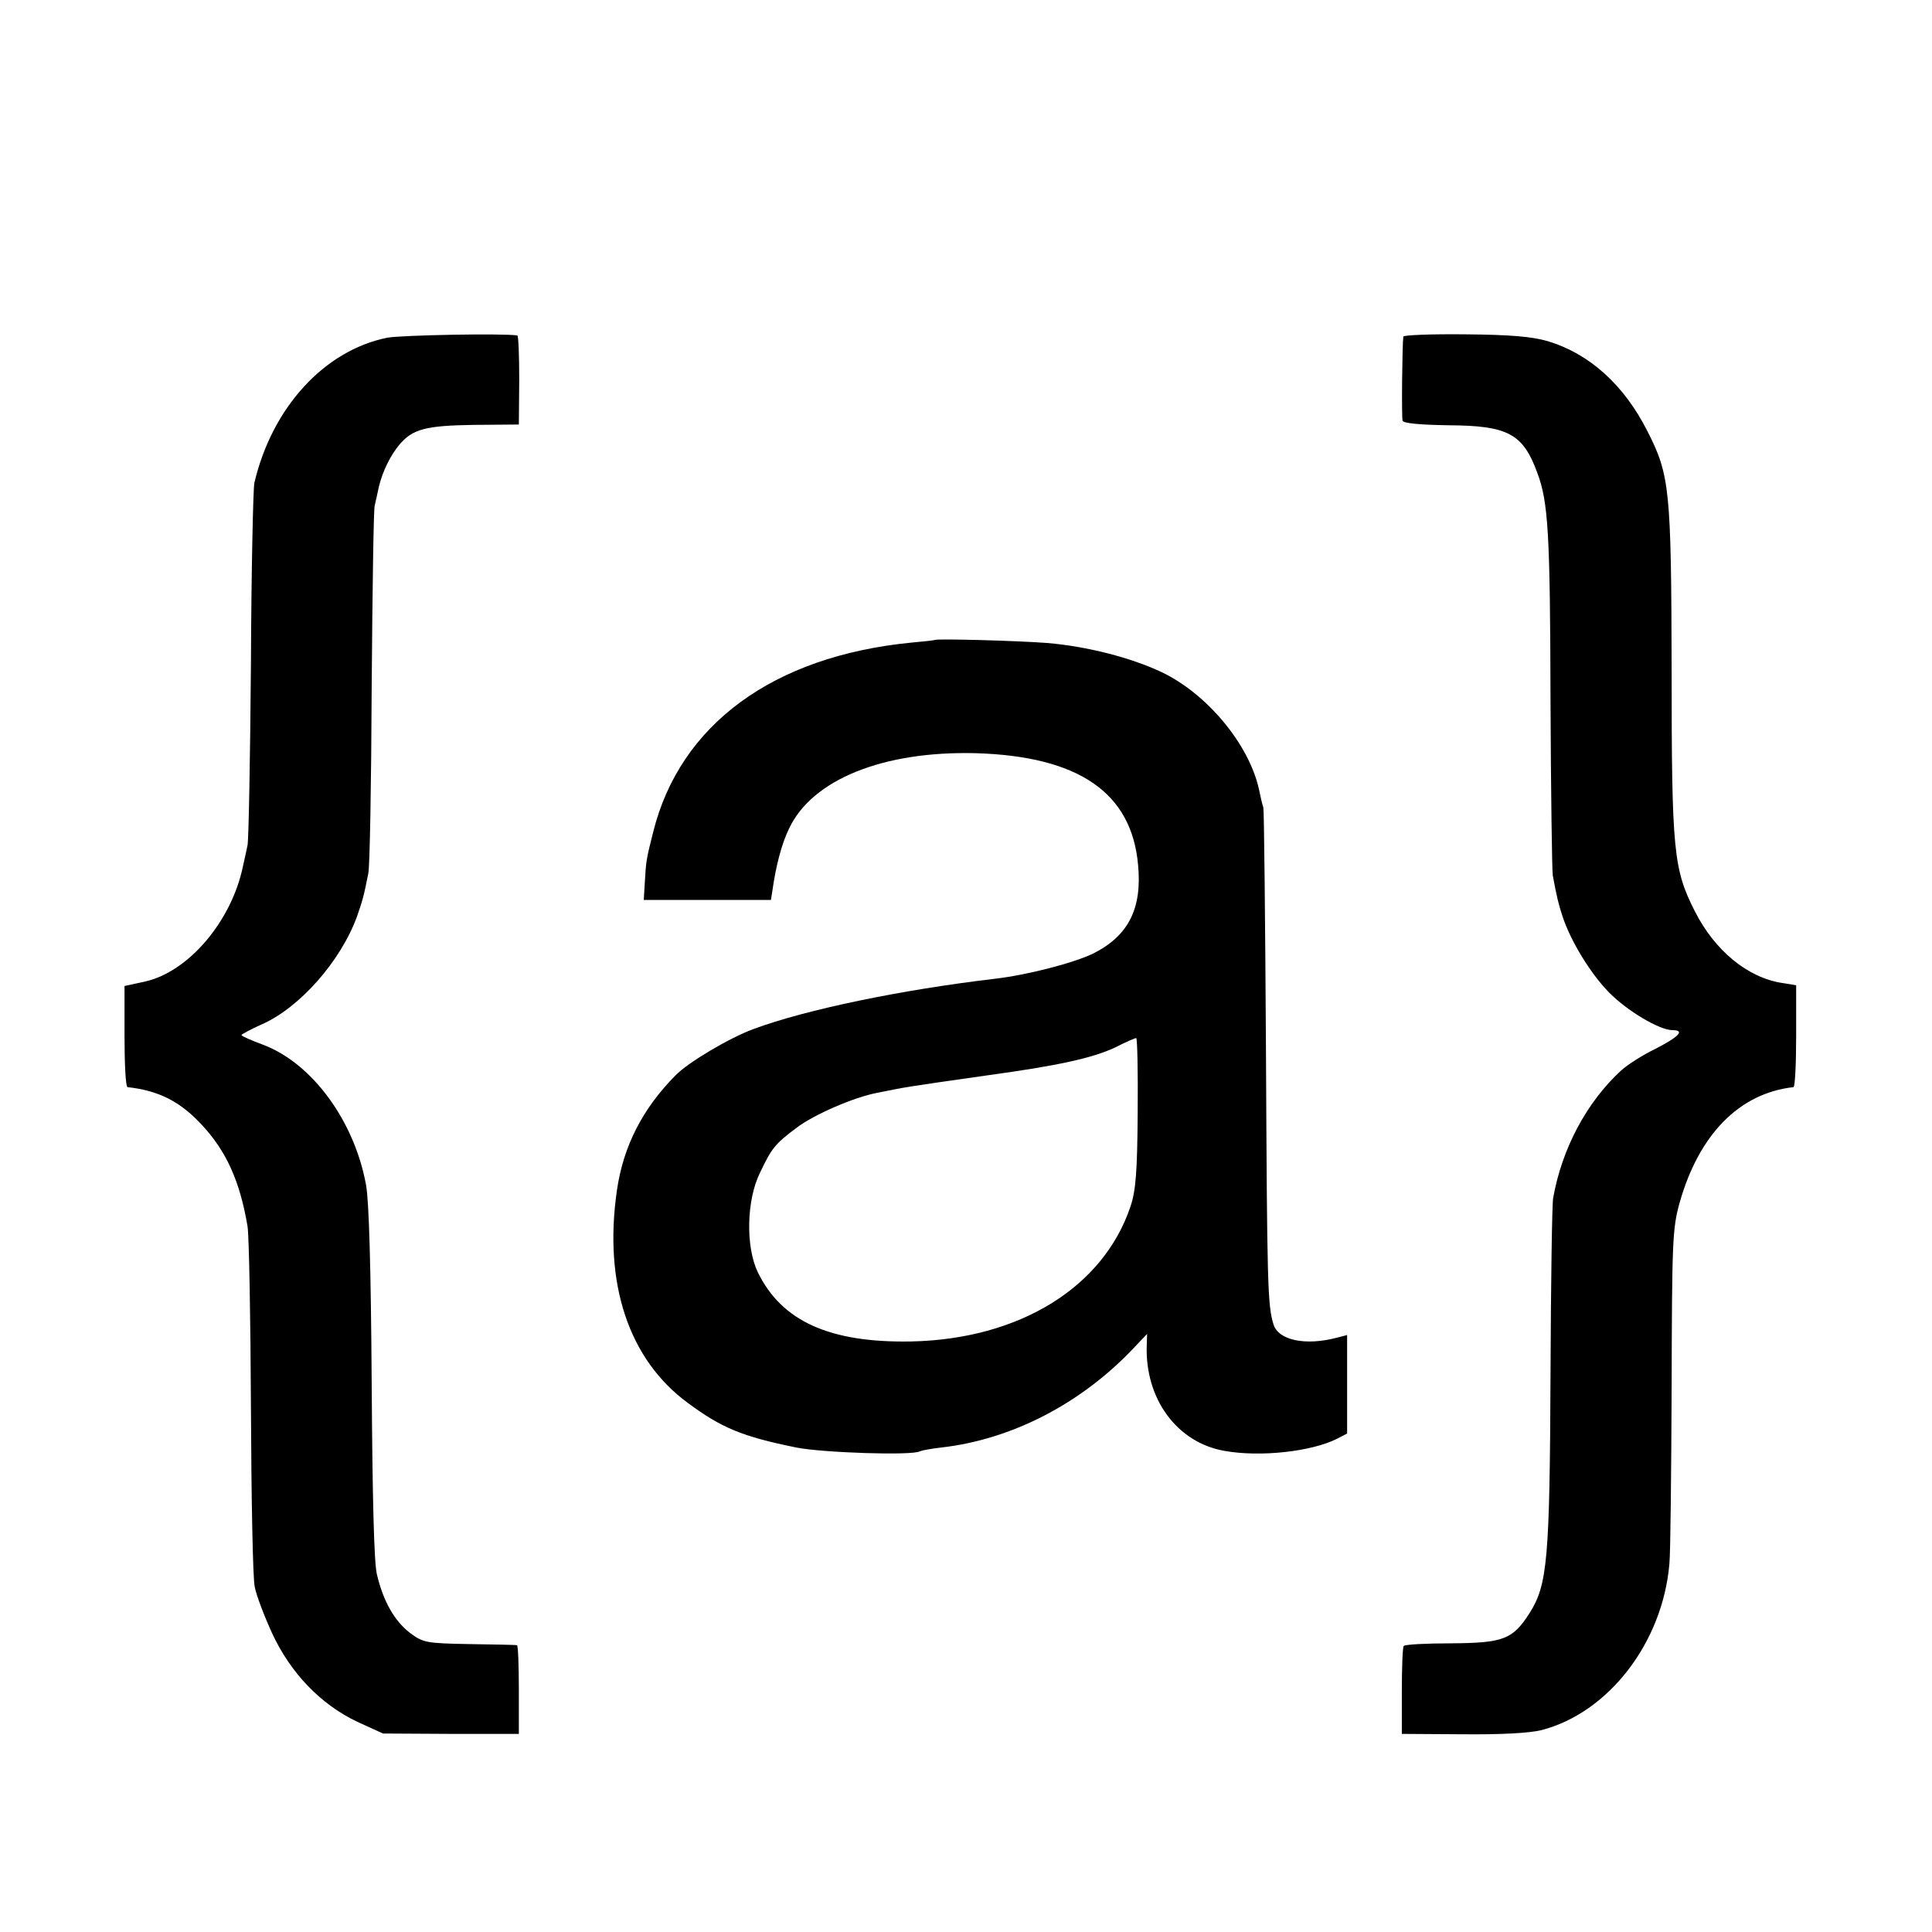
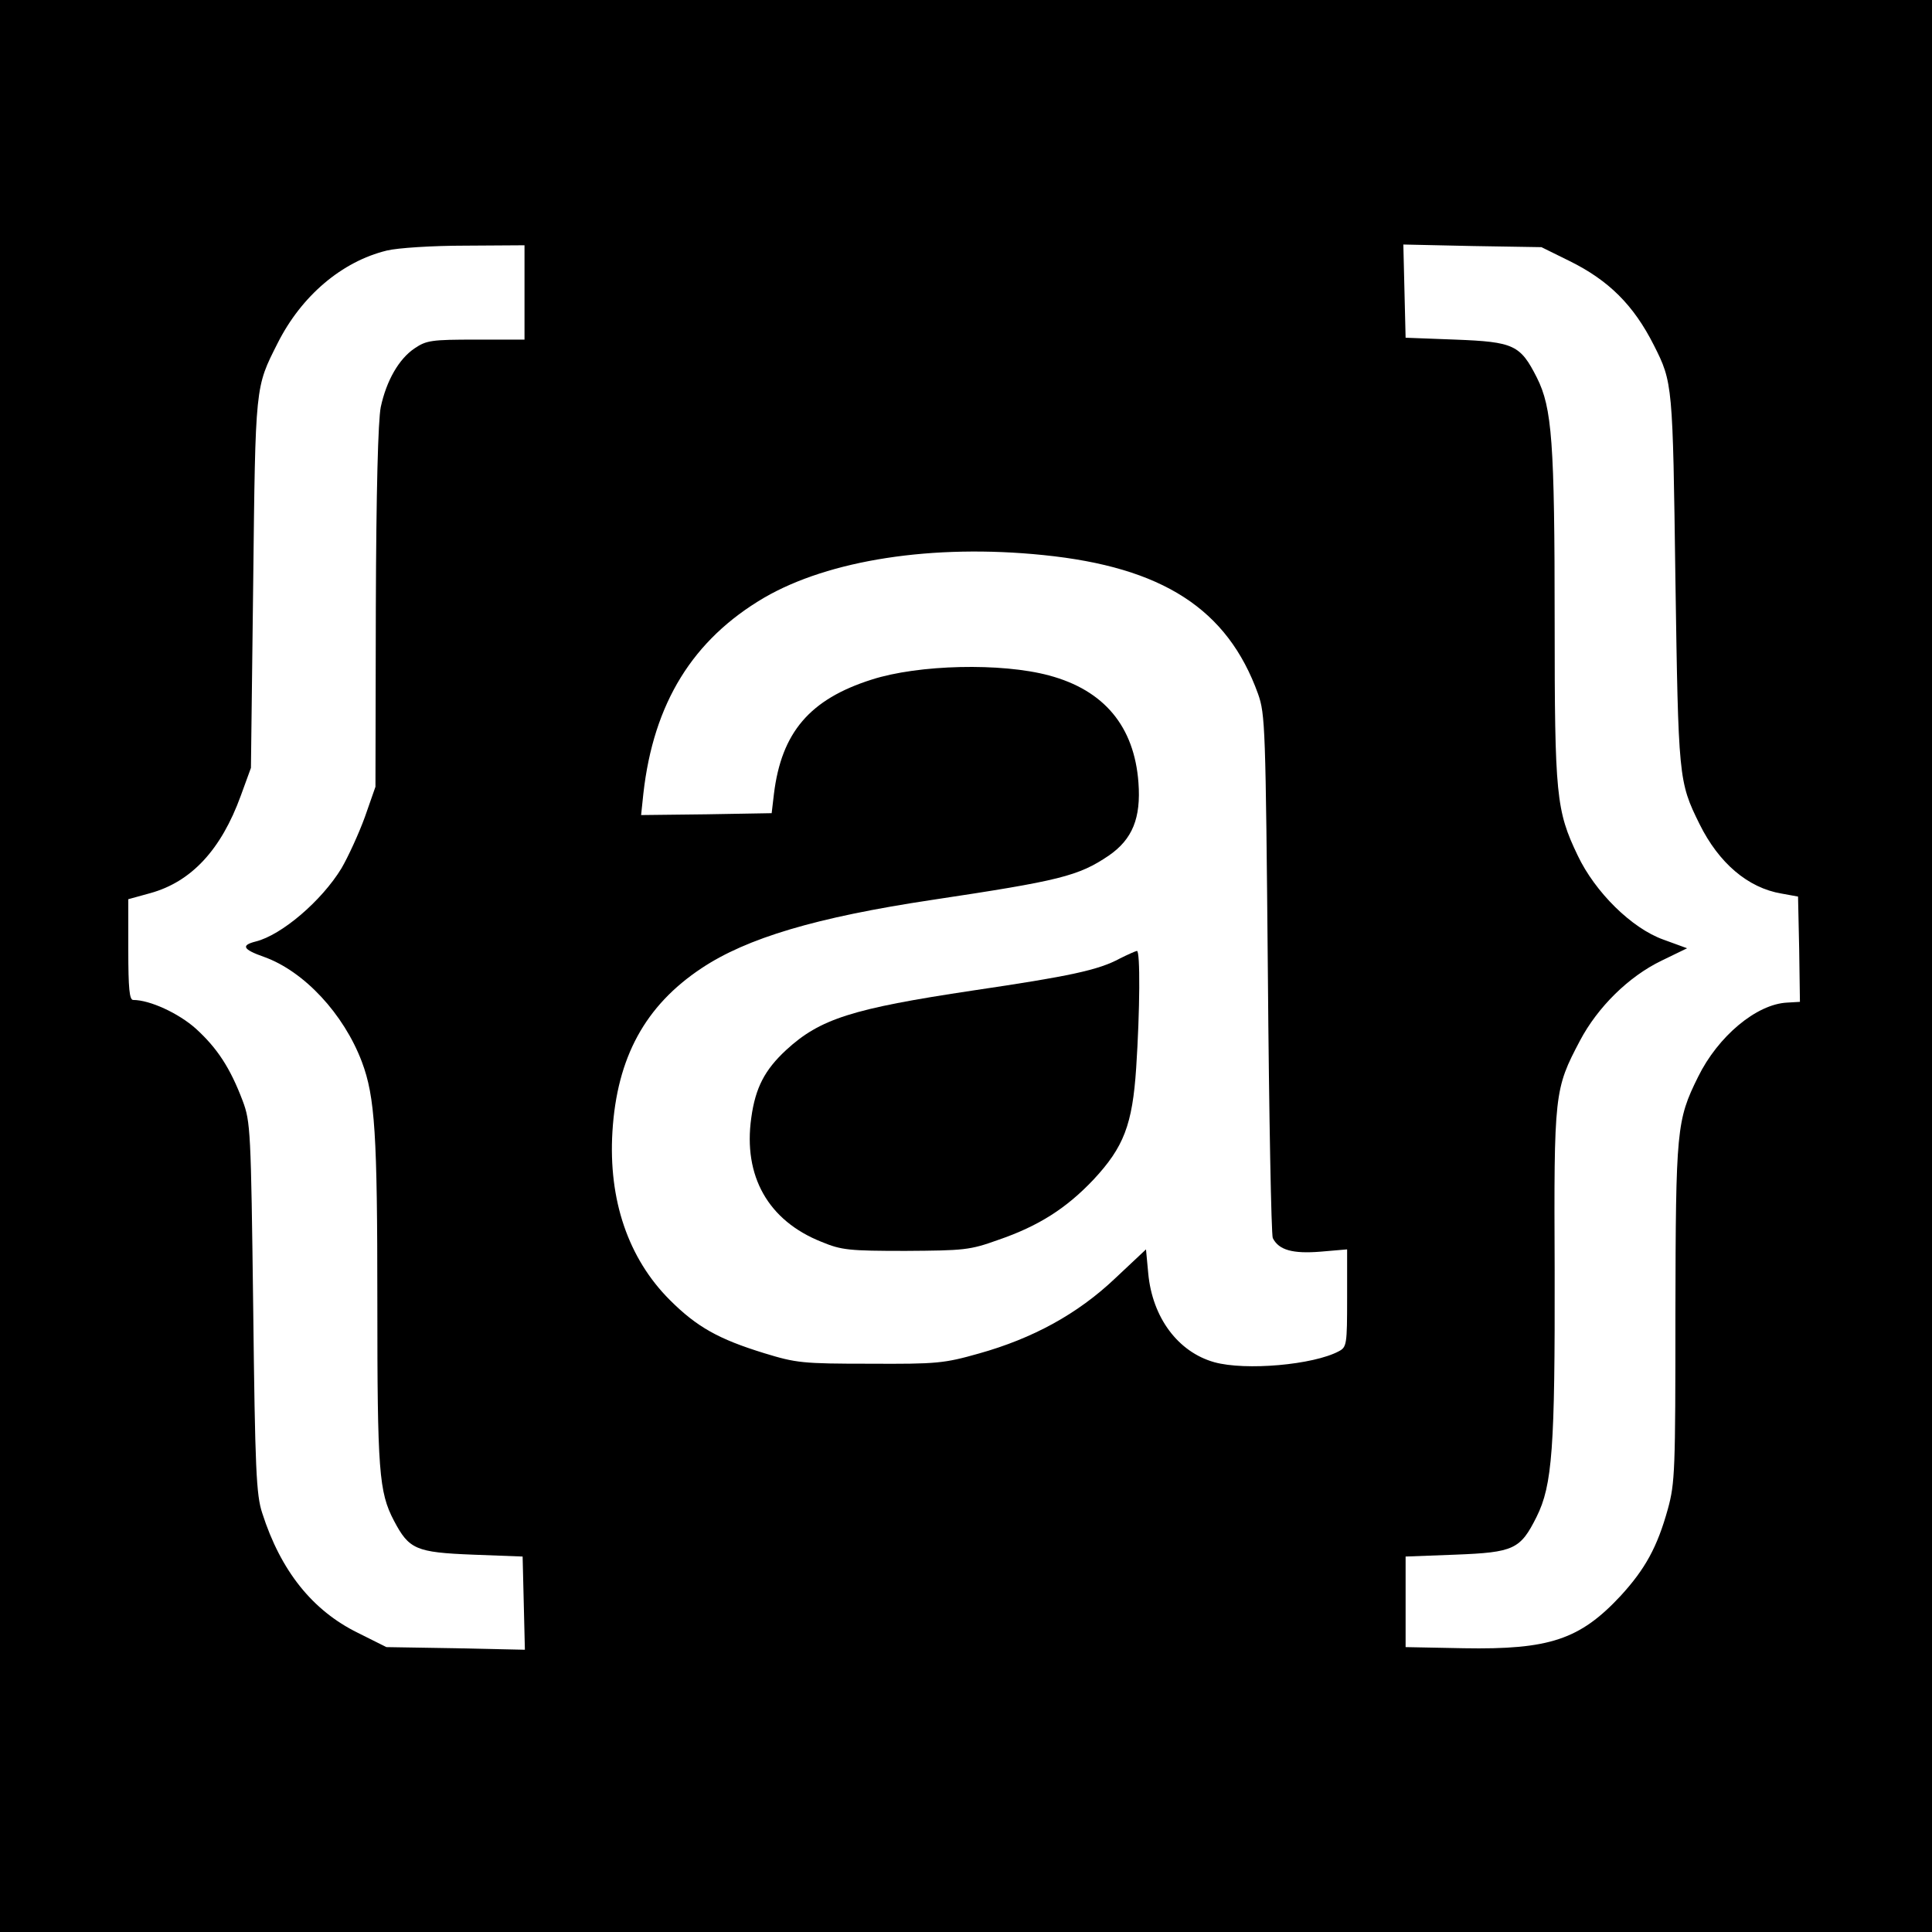
- <svg xmlns="http://www.w3.org/2000/svg" height="512pt" preserveAspectRatio="xMidYMid meet" viewBox="0 0 512 512" width="512pt">
-   <g transform="matrix(.1 0 0 -.1 0 512)">
-     <path d="m1026 4225c-167-34-305-185-352-385-3-14-8-230-9-480-2-250-6-466-9-480s-8-38-12-55c-30-146-144-280-259-306l-55-12v-134c0-73 3-133 8-134 81-9 138-37 195-98 67-71 103-152 123-271 4-25 8-241 9-480s5-453 10-475c4-22 25-77 46-123 49-106 129-189 226-235l68-31 180-1h180v118c0 64-2 117-5 117-3 1-60 2-126 3-116 2-123 4-158 30-41 32-70 83-87 154-8 31-12 206-14 508-2 303-7 482-15 525-31 170-143 322-272 371-32 12-58 23-58 26 0 2 24 15 53 28 101 44 210 168 253 286 15 43 18 54 30 114 4 17 8 239 9 495 2 256 5 472 8 480 2 8 7 31 11 50 10 41 30 82 54 111 35 42 70 51 196 53l121 1 1 118c0 64-2 117-5 118-38 6-306 1-345-6z" />
-     <path d="m3719 4228c-3-20-5-214-2-223 2-7 50-11 122-12 157-1 197-22 235-126 29-77 34-159 35-601 1-243 4-452 6-466 11-59 15-75 26-109 22-66 74-151 123-201 48-49 134-100 168-100s18-17-44-49c-35-17-76-43-93-59-91-84-156-207-179-337-3-16-6-228-7-470-2-485-8-555-55-629-45-71-70-80-209-81-66 0-122-3-125-7s-5-58-5-120v-113l160-1c102-1 178 3 210 11 178 46 321 232 339 440 3 28 5 238 6 467 1 386 2 422 21 490 51 181 158 291 302 307 4 1 7 62 7 136v134l-37 6c-92 14-179 86-232 191-56 111-61 158-61 636-1 482-5 519-64 635-62 123-154 206-265 239-41 12-99 17-218 18-90 1-164-2-164-6z" />
-     <path d="m2477 3424c-1-1-29-4-62-7-366-36-613-217-684-502-18-71-19-77-22-131l-3-49h168 169l4 25c9 64 24 123 44 164 61 130 249 206 494 200 273-8 414-104 431-296 11-115-25-187-117-234-50-25-176-58-264-68-245-29-498-81-638-133-63-23-173-88-207-123-87-88-138-187-155-304-36-247 31-449 188-564 89-66 144-89 287-118 69-14 310-22 328-10 4 2 30 7 57 10 185 21 368 115 507 261l38 40-1-30c-5-142 80-258 206-280 95-17 230-2 298 32l27 14v130 131l-27-7c-83-22-155-7-168 35-16 50-17 112-20 715-2 352-5 647-7 655-3 8-8 31-12 50-27 119-138 252-258 309-81 38-196 68-303 77-76 6-293 12-298 8zm538-1251c-1-158-5-208-19-250-72-215-295-352-581-358-217-4-344 54-407 184-32 67-30 190 6 263 31 65 39 76 98 120 45 34 150 80 213 92 81 16 58 13 290 46 190 26 280 46 340 74 27 14 53 25 56 25 3 1 5-88 4-196z" />
+ <svg xmlns="http://www.w3.org/2000/svg" version="1.0" width="512pt" height="512pt" viewBox="0 0 512 512" preserveAspectRatio="xMidYMid meet">
+   <g transform="translate(0,512) scale(0.1,-0.1)" fill="#000000" stroke="none">
+     <path d="M0 2560 l0 -2560 2560 0 2560 0 0 2560 0 2560 -2560 0 -2560 0 0 -2560z m1390 1785 l0 -125 -129 0 c-117 0 -131 -2 -162 -23 -42 -28 -75 -86 -90 -156 -7 -36 -12 -220 -13 -530 l-1 -476 -28 -80 c-16 -44 -44 -105 -62 -136 -53 -87 -159 -177 -227 -194 -40 -10 -35 -21 22 -41 106 -38 211 -151 259 -278 35 -93 41 -192 41 -635 0 -449 4 -505 44 -581 40 -76 58 -84 209 -90 l132 -5 3 -123 3 -124 -184 4 -183 3 -76 38 c-120 59 -204 164 -253 317 -16 48 -19 115 -24 545 -6 470 -7 492 -28 548 -33 87 -67 139 -124 191 -46 41 -122 76 -166 76 -10 0 -13 30 -13 133 l0 134 58 16 c109 30 188 115 240 258 l27 74 6 490 c6 529 5 517 65 636 63 125 170 216 289 245 28 7 121 13 208 13 l157 1 0 -125z m2770 83 c103 -51 169 -116 223 -223 50 -99 50 -103 57 -620 8 -527 8 -536 64 -649 51 -103 128 -169 217 -184 l44 -8 3 -139 2 -140 -34 -2 c-81 -4 -183 -89 -236 -197 -57 -115 -59 -139 -60 -626 0 -416 -1 -450 -20 -519 -28 -101 -60 -159 -125 -230 -108 -116 -189 -143 -416 -139 l-154 3 0 120 0 120 132 5 c155 6 172 14 215 100 42 84 49 183 48 654 -2 470 -1 479 67 608 47 89 129 170 216 212 l68 33 -63 23 c-84 30 -181 126 -227 223 -57 119 -61 158 -61 617 0 480 -7 569 -47 649 -44 87 -61 95 -216 101 l-132 5 -3 123 -3 124 183 -4 183 -3 75 -37z m-1395 -779 c316 -32 488 -143 569 -368 19 -54 20 -86 26 -741 3 -377 9 -692 13 -701 16 -32 53 -42 127 -36 l70 6 0 -129 c0 -123 -1 -130 -22 -141 -67 -36 -247 -52 -330 -29 -96 27 -164 118 -175 235 l-6 64 -82 -77 c-99 -94 -218 -159 -361 -199 -92 -26 -111 -28 -289 -27 -179 0 -195 2 -280 28 -120 37 -178 69 -250 141 -110 110 -163 265 -152 446 12 197 87 334 236 433 120 80 304 135 610 181 339 51 389 63 470 118 62 43 85 99 78 193 -11 149 -91 245 -237 284 -126 34 -346 29 -470 -11 -164 -52 -239 -140 -259 -303 l-6 -51 -173 -3 -173 -2 6 57 c27 240 131 408 320 519 172 100 447 143 740 113z" />
+     <path d="M2968 2580 c-57 -31 -133 -47 -390 -85 -320 -48 -405 -75 -495 -158 -56 -52 -81 -99 -92 -179 -22 -155 45 -273 186 -329 53 -22 73 -24 223 -24 155 1 170 2 245 29 108 37 181 84 253 160 80 86 103 145 113 296 10 152 11 310 2 310 -5 -1 -25 -10 -45 -20z" />
  </g>
</svg>
